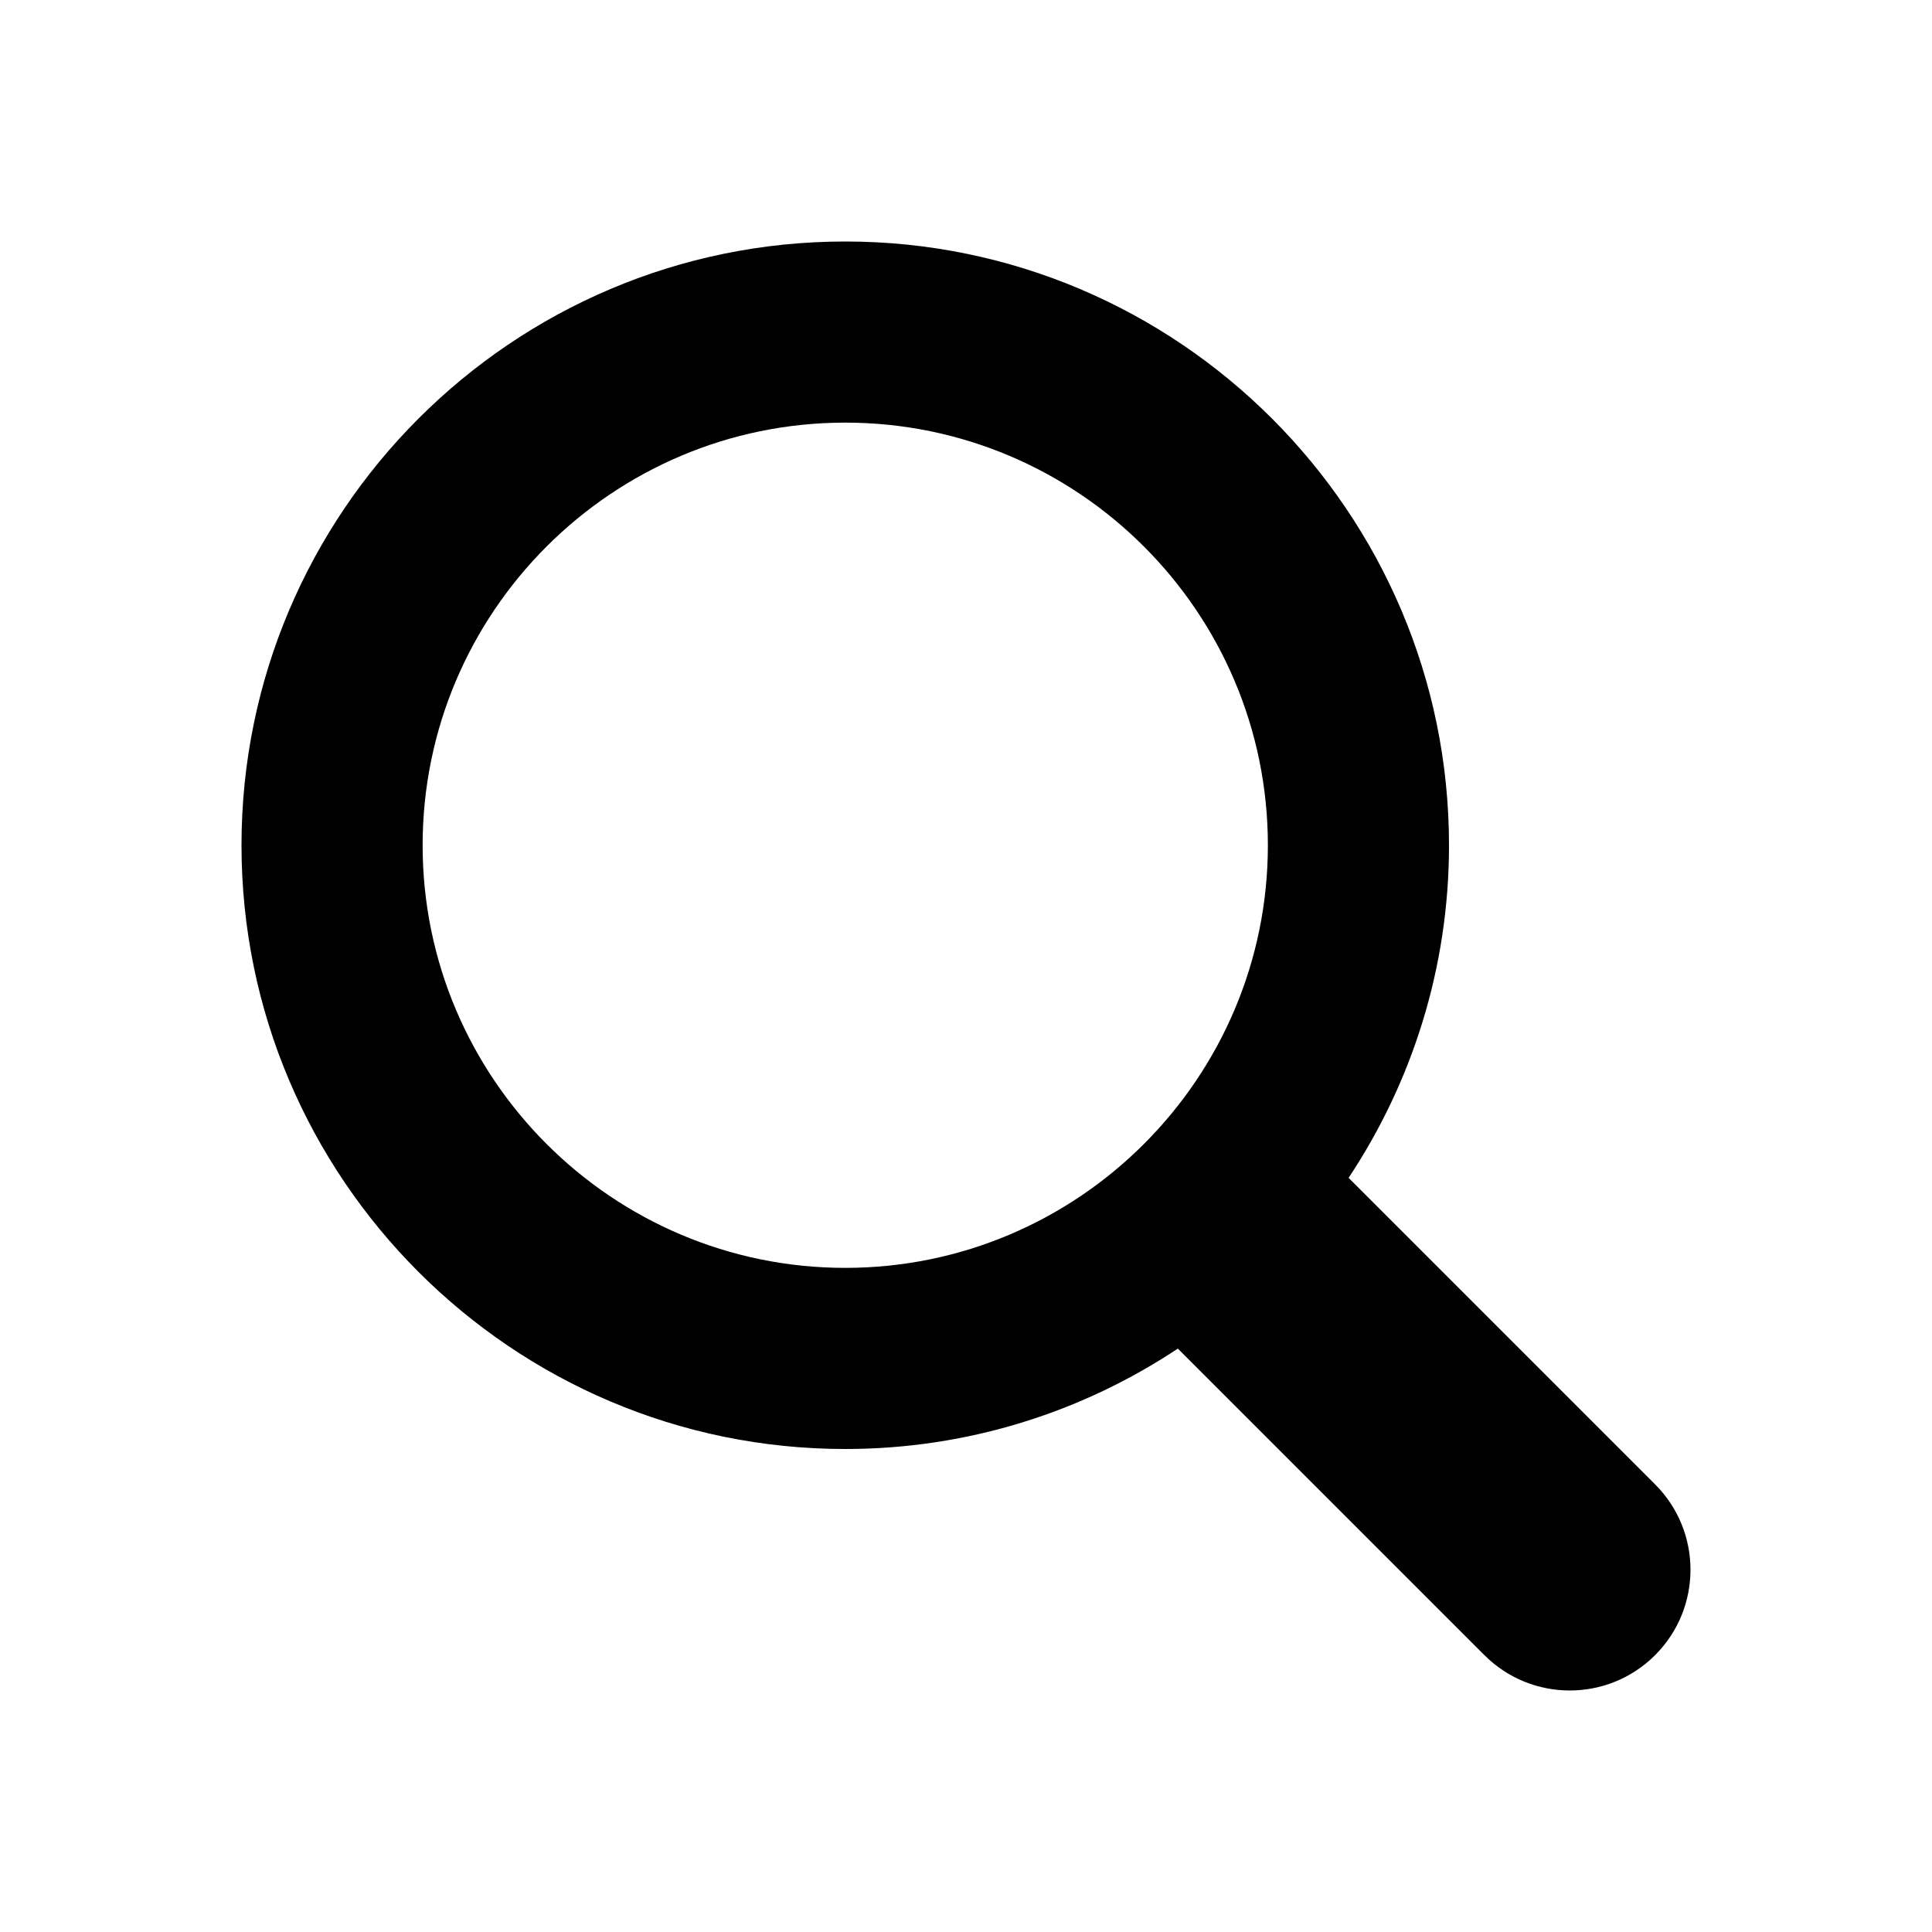
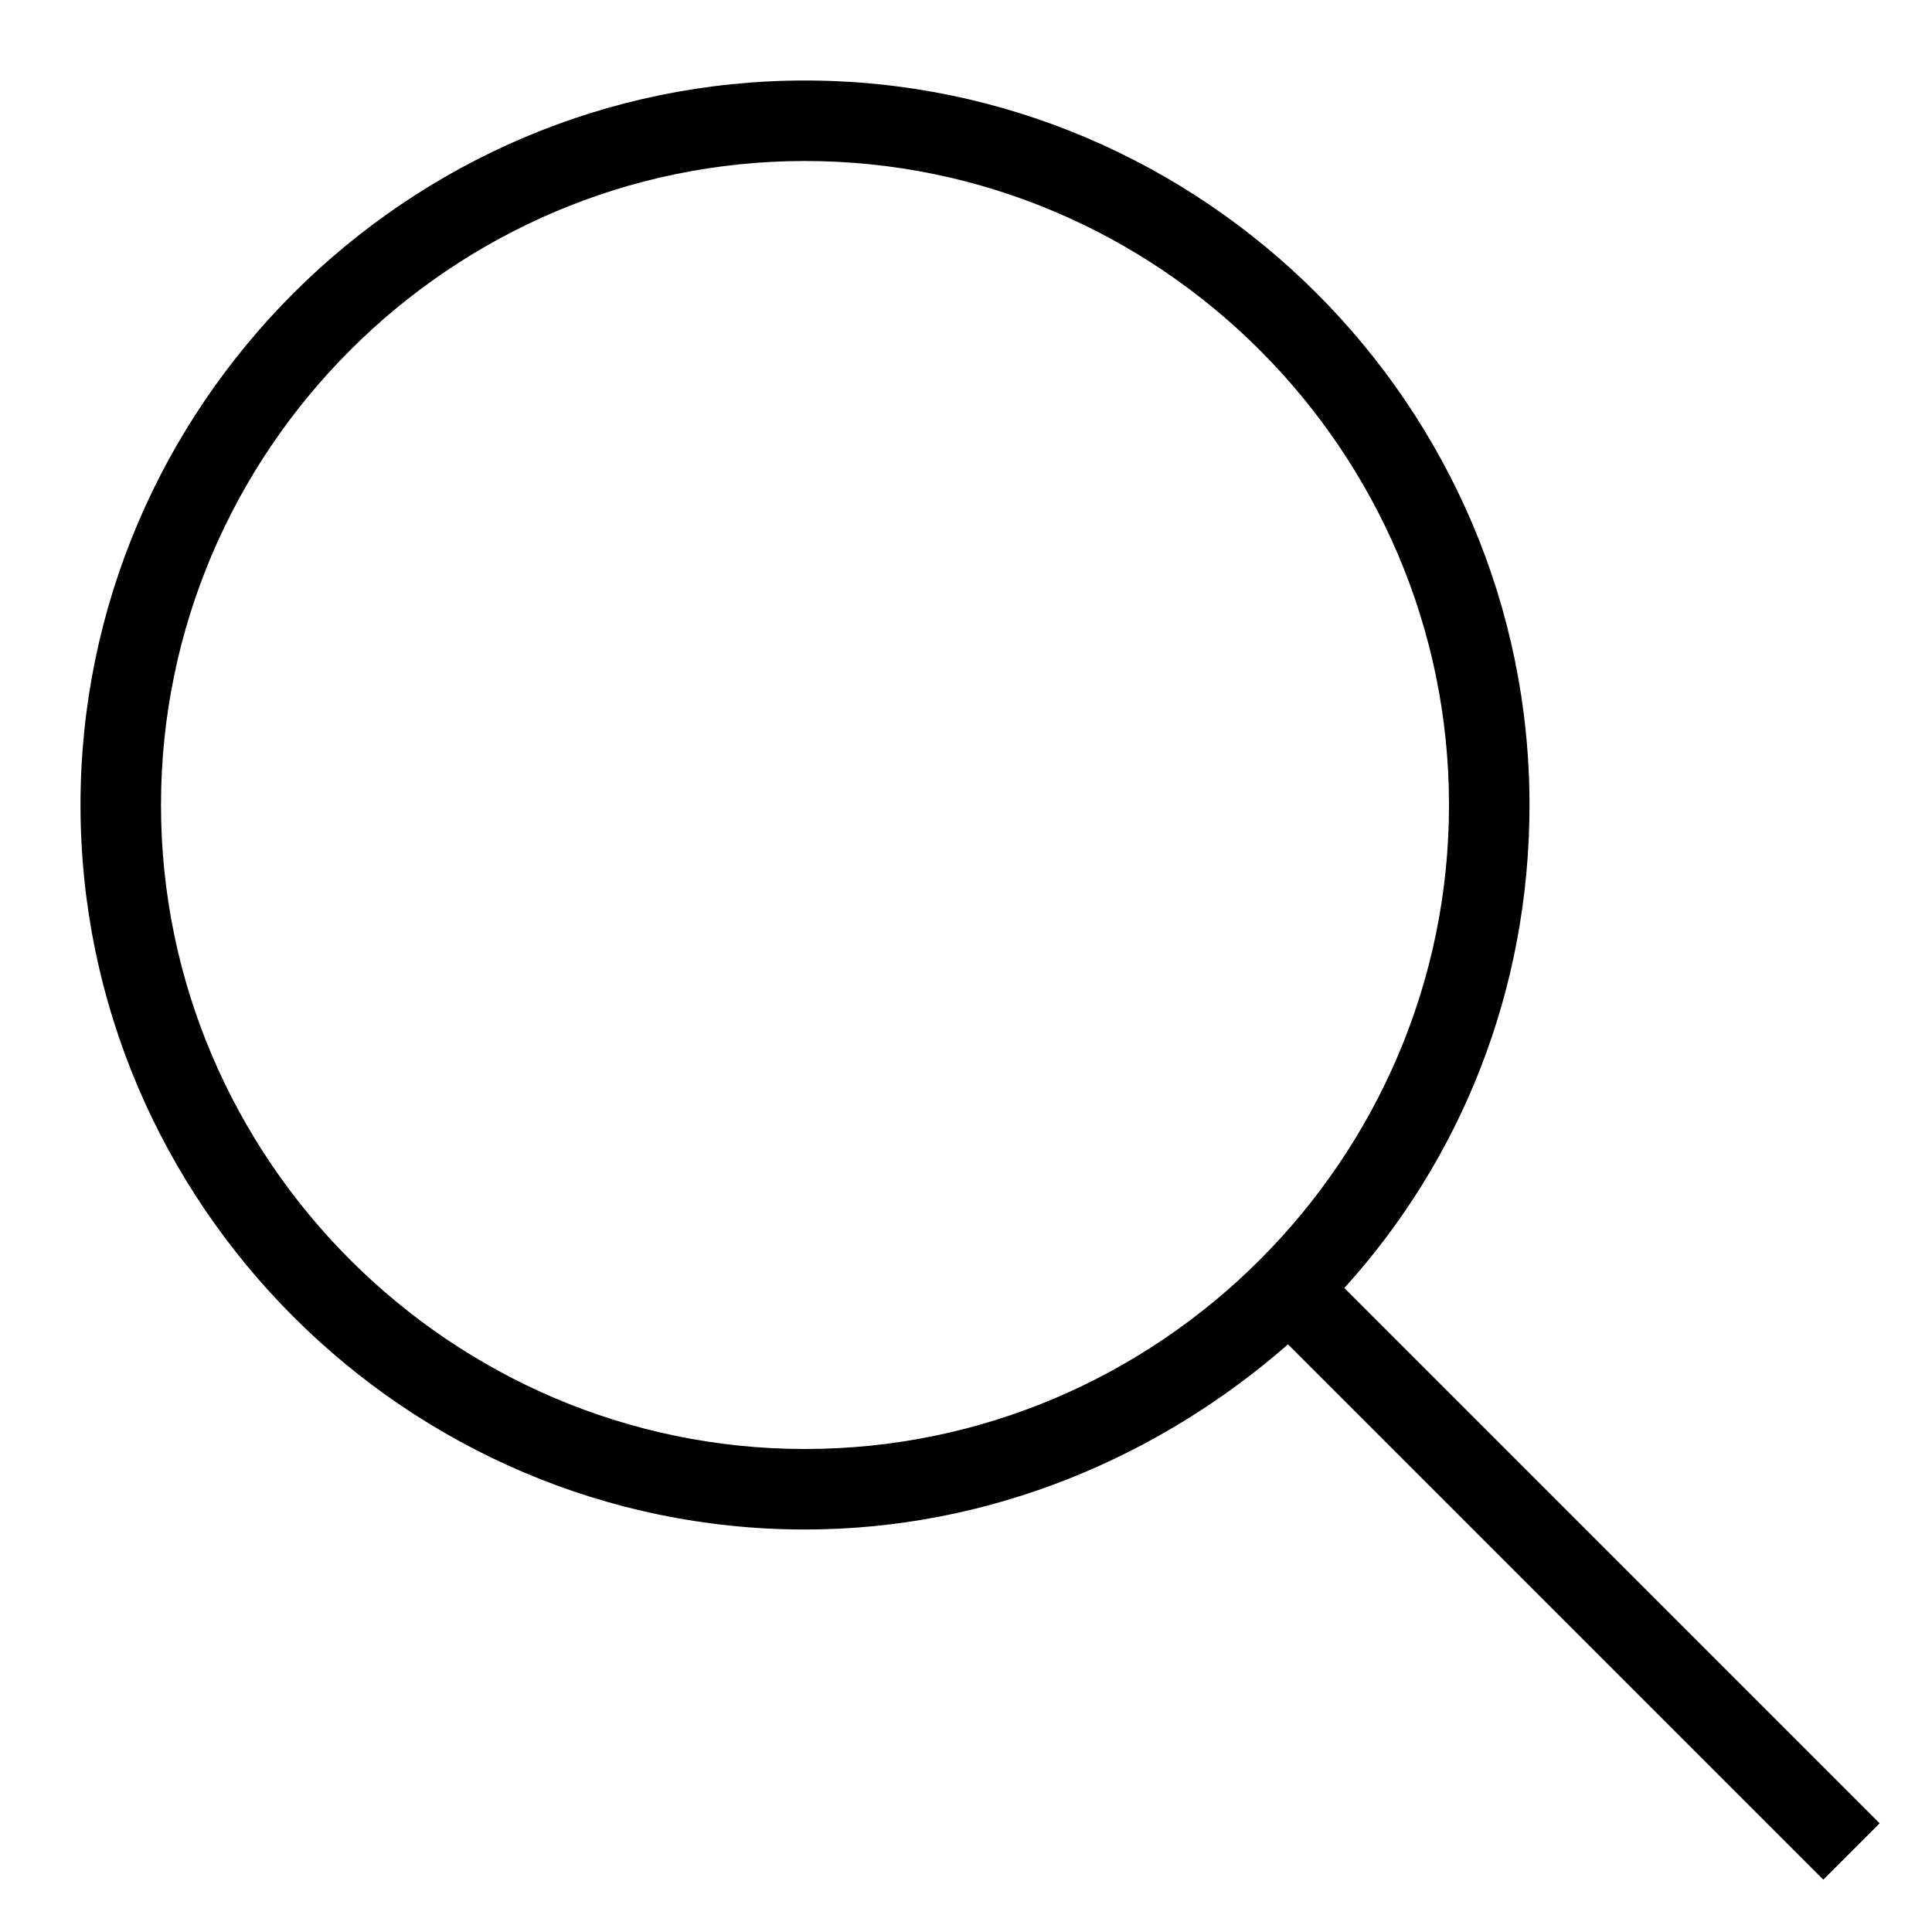
- <svg xmlns="http://www.w3.org/2000/svg" enable-background="new 0 0 32 32" id="Glyph" version="1.1" viewBox="0 0 32 32" xml:space="preserve">
-   <path d="M27.414,24.586l-5.077-5.077C23.386,17.928,24,16.035,24,14c0-5.514-4.486-10-10-10S4,8.486,4,14  s4.486,10,10,10c2.035,0,3.928-0.614,5.509-1.663l5.077,5.077c0.78,0.781,2.048,0.781,2.828,0  C28.195,26.633,28.195,25.367,27.414,24.586z M7,14c0-3.86,3.14-7,7-7s7,3.14,7,7s-3.14,7-7,7S7,17.86,7,14z" id="XMLID_223_" />
+ <svg xmlns="http://www.w3.org/2000/svg" id="Layer_1" style="enable-background:new 0 0 48 48;" version="1.1" viewBox="0 0 48 48" xml:space="preserve">
+   <path d="M46.7,45.3L33.4,32c2.9-3.2,4.6-7.4,4.6-12c0-9.9-8.1-18-18-18C10.1,2,2,10.1,2,20c0,9.9,8.1,18,18,18c4.6,0,8.8-1.8,12-4.6  l13.3,13.3L46.7,45.3z M4,20c0-8.8,7.2-16,16-16s16,7.2,16,16s-7.2,16-16,16S4,28.8,4,20z" />
</svg>
